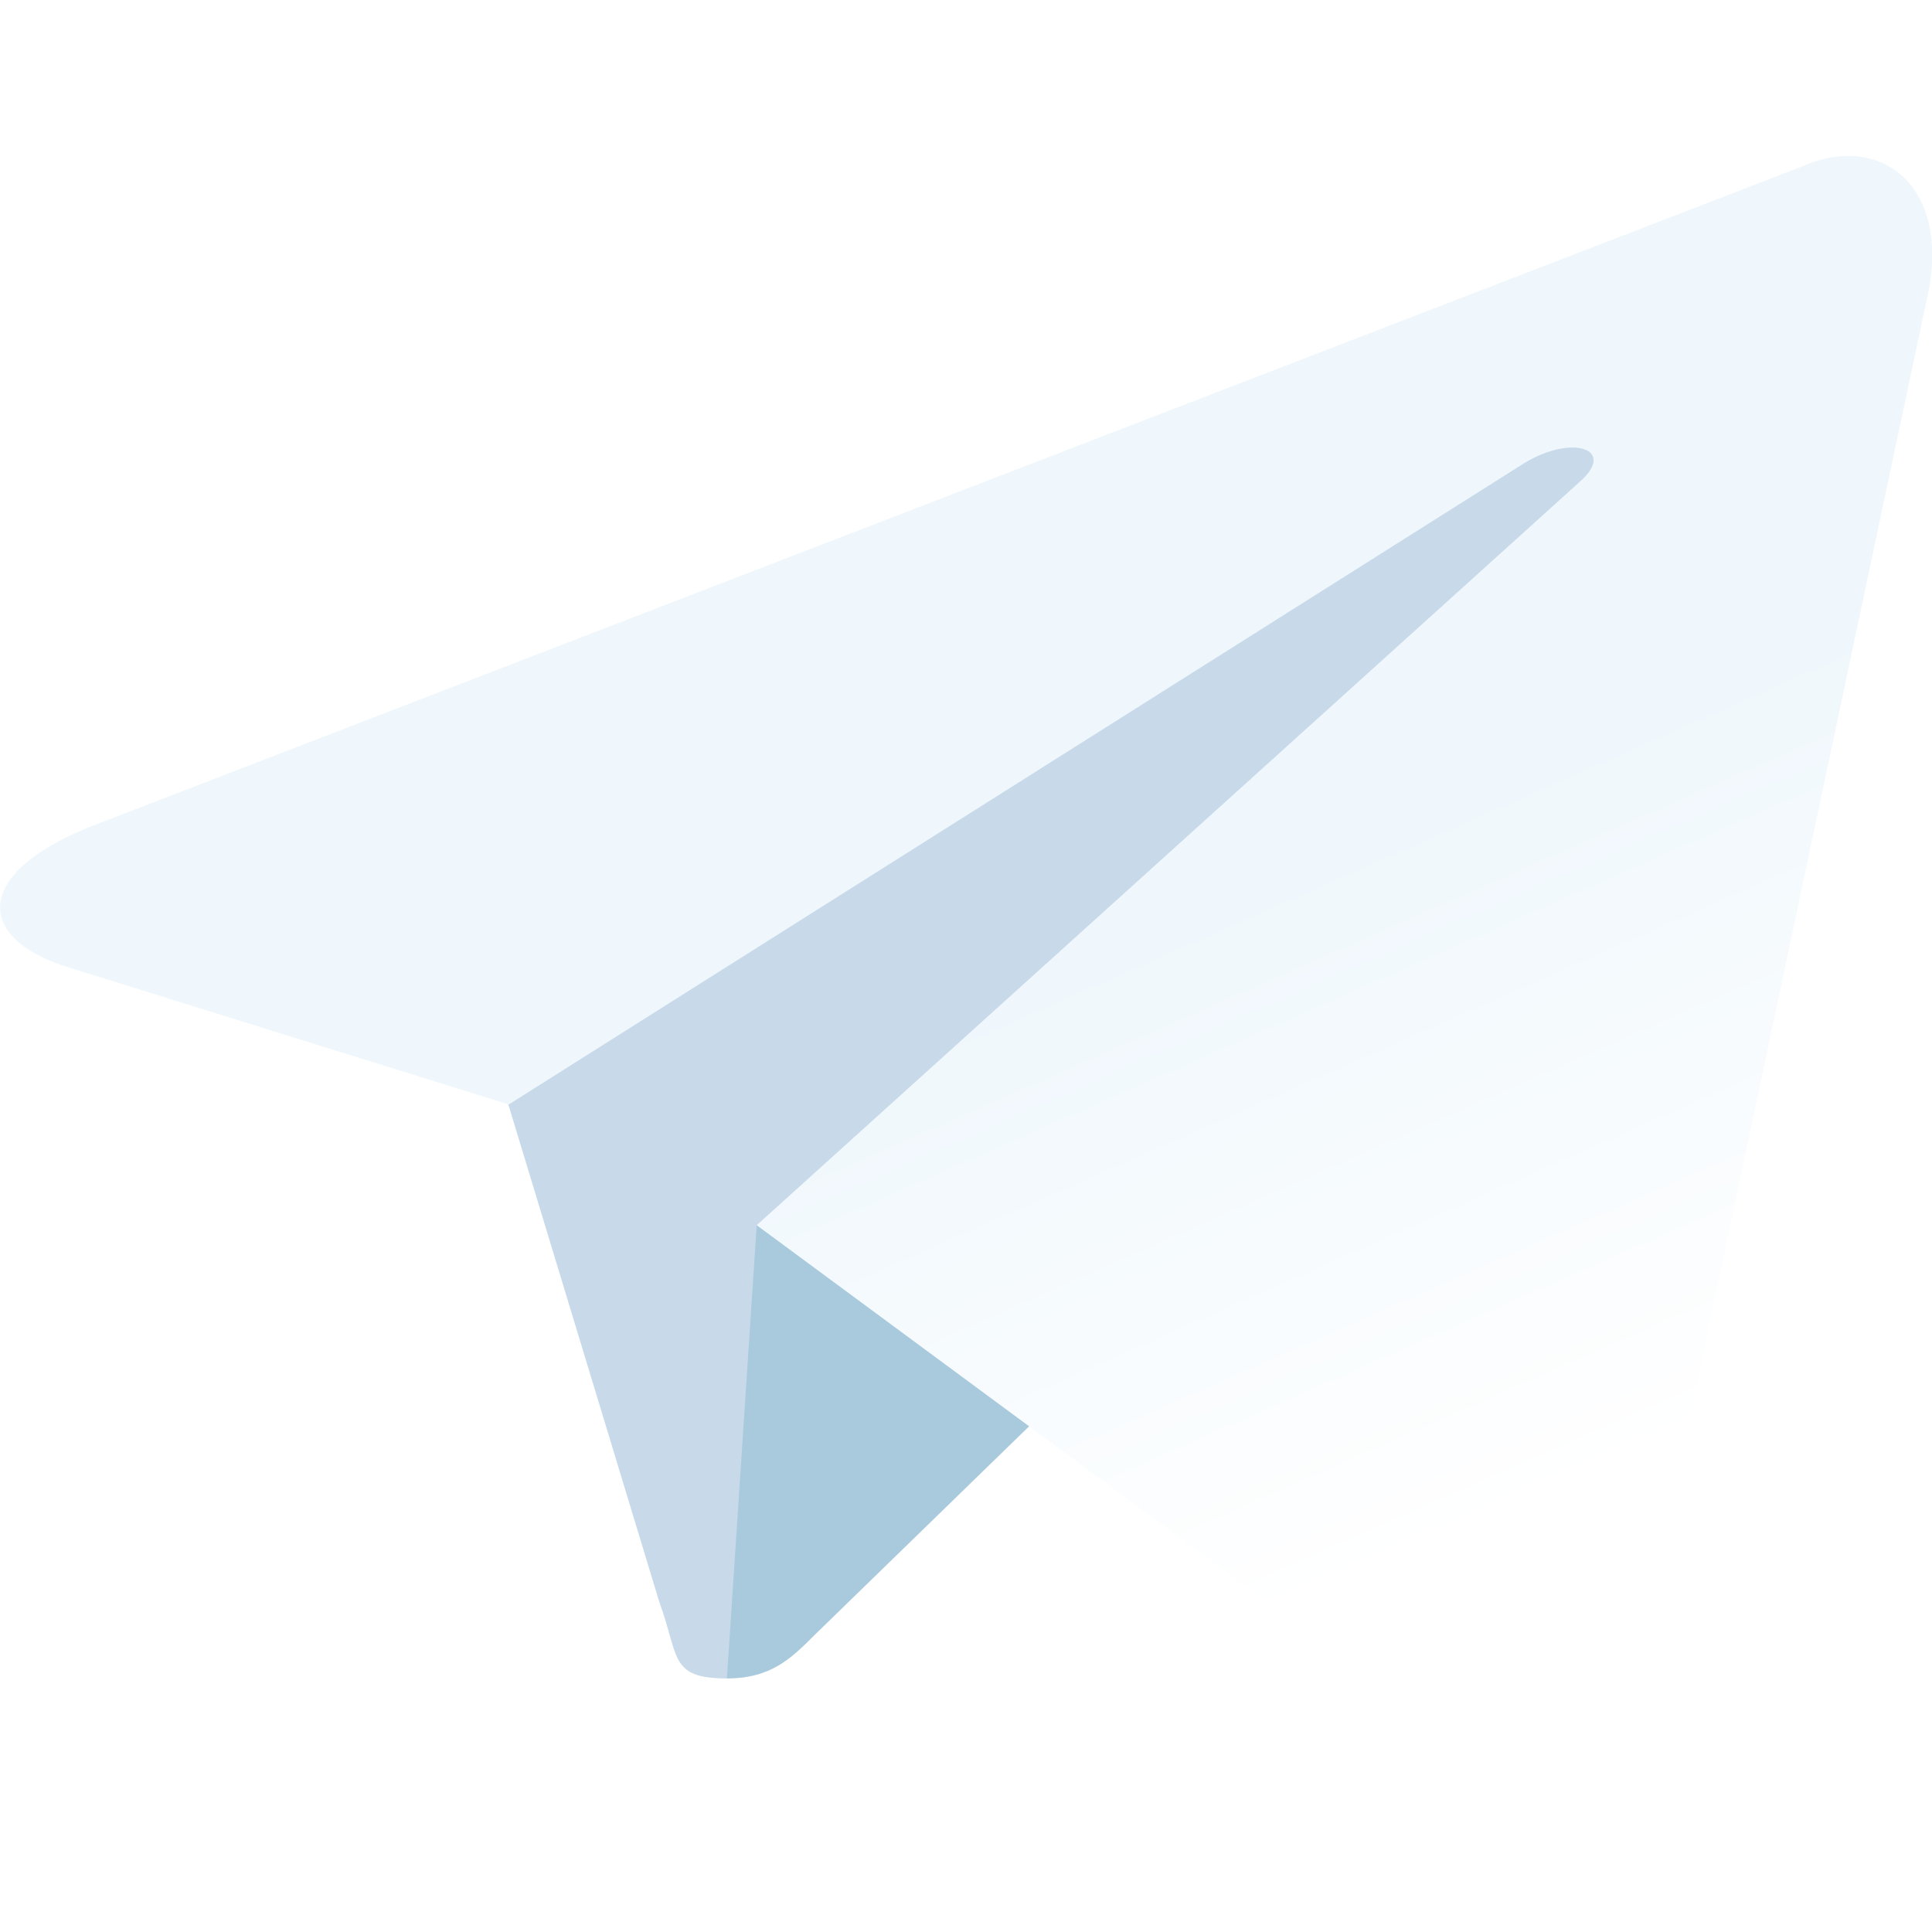
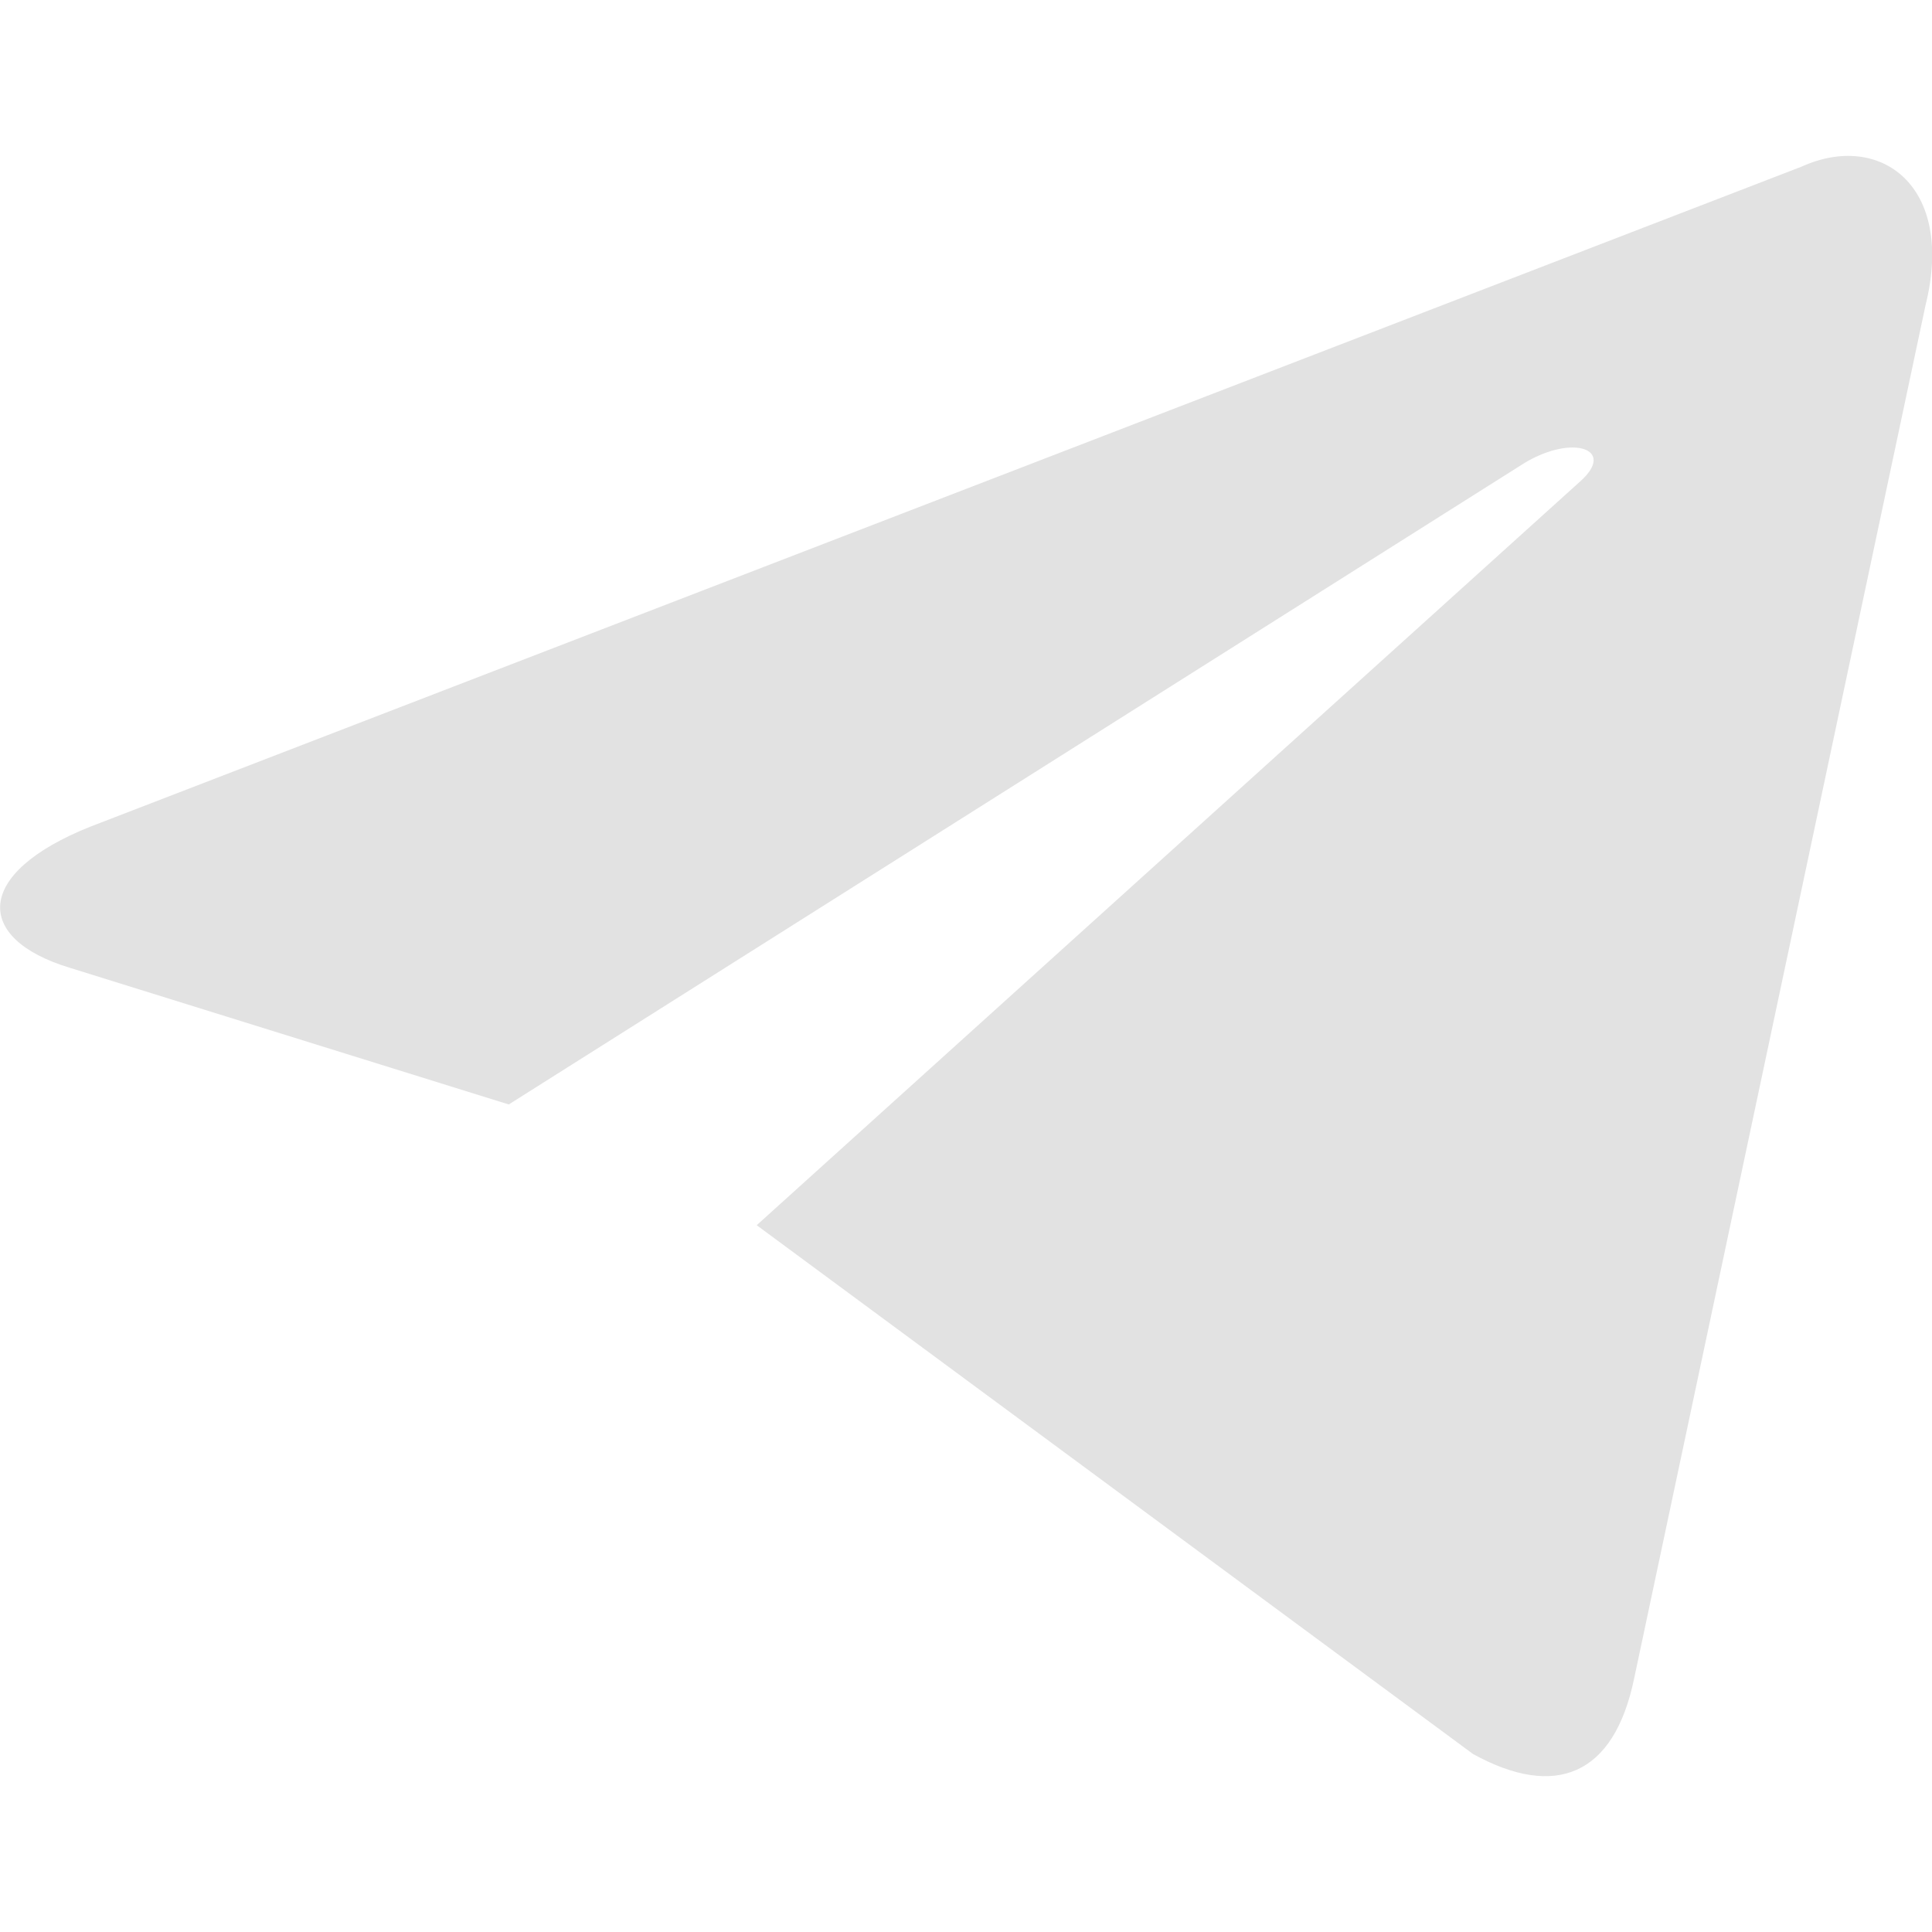
- <svg xmlns="http://www.w3.org/2000/svg" version="1.1" id="Layer_1" x="0px" y="0px" viewBox="-185 277 240 240" style="enable-background:new -185 277 240 240;" xml:space="preserve">
+ <svg xmlns="http://www.w3.org/2000/svg" version="1.1" id="Layer_1" x="0px" y="0px" viewBox="101 -102 240 240" style="enable-background:new 101 -102 240 240;" xml:space="preserve">
  <style type="text/css">
- 	.st0{fill:#C8DAEA;}
- 	.st1{fill:#A9C9DD;}
- 	.st2{fill:url(#SVGID_1_);}
+ 	.st0{fill:#E2E2E2;}
</style>
-   <g>
-     <path class="st0" d="M-94.7,485.5c-7.2,0-5.9-2.7-8.4-9.5l-21-69.2l161.8-96" />
-     <path class="st1" d="M-94.7,485.5c5.5,0,8-2.5,11-5.5l29.4-28.6L-91,429.2" />
-     <linearGradient id="SVGID_1_" gradientUnits="userSpaceOnUse" x1="-367.836" y1="791.118" x2="-367.485" y2="790.446" gradientTransform="matrix(130.4927 0 0 -109.4498 47961.219 86977.352)">
-       <stop offset="0" style="stop-color:#EFF7FC" />
-       <stop offset="1" style="stop-color:#FFFFFF" />
-     </linearGradient>
-     <path class="st2" d="M-91,429.2L-2,494.9c10.2,5.6,17.5,2.7,20-9.4l36.2-170.6c3.7-14.9-5.7-21.6-15.4-17.2l-212.6,82   c-14.5,5.8-14.4,13.9-2.6,17.5l54.6,17L4.4,334.5c6-3.6,11.4-1.7,6.9,2.3" />
-   </g>
+   <path class="st0" d="M324.8-81.3l-212.6,82c-14.5,5.8-14.4,13.9-2.6,17.5l54.6,17l126.2-79.7c6-3.6,11.4-1.7,6.9,2.3L195,50.2  l89,65.7c10.2,5.6,17.5,2.7,20-9.4l36.2-170.6C343.9-79,334.5-85.7,324.8-81.3z" />
</svg>
